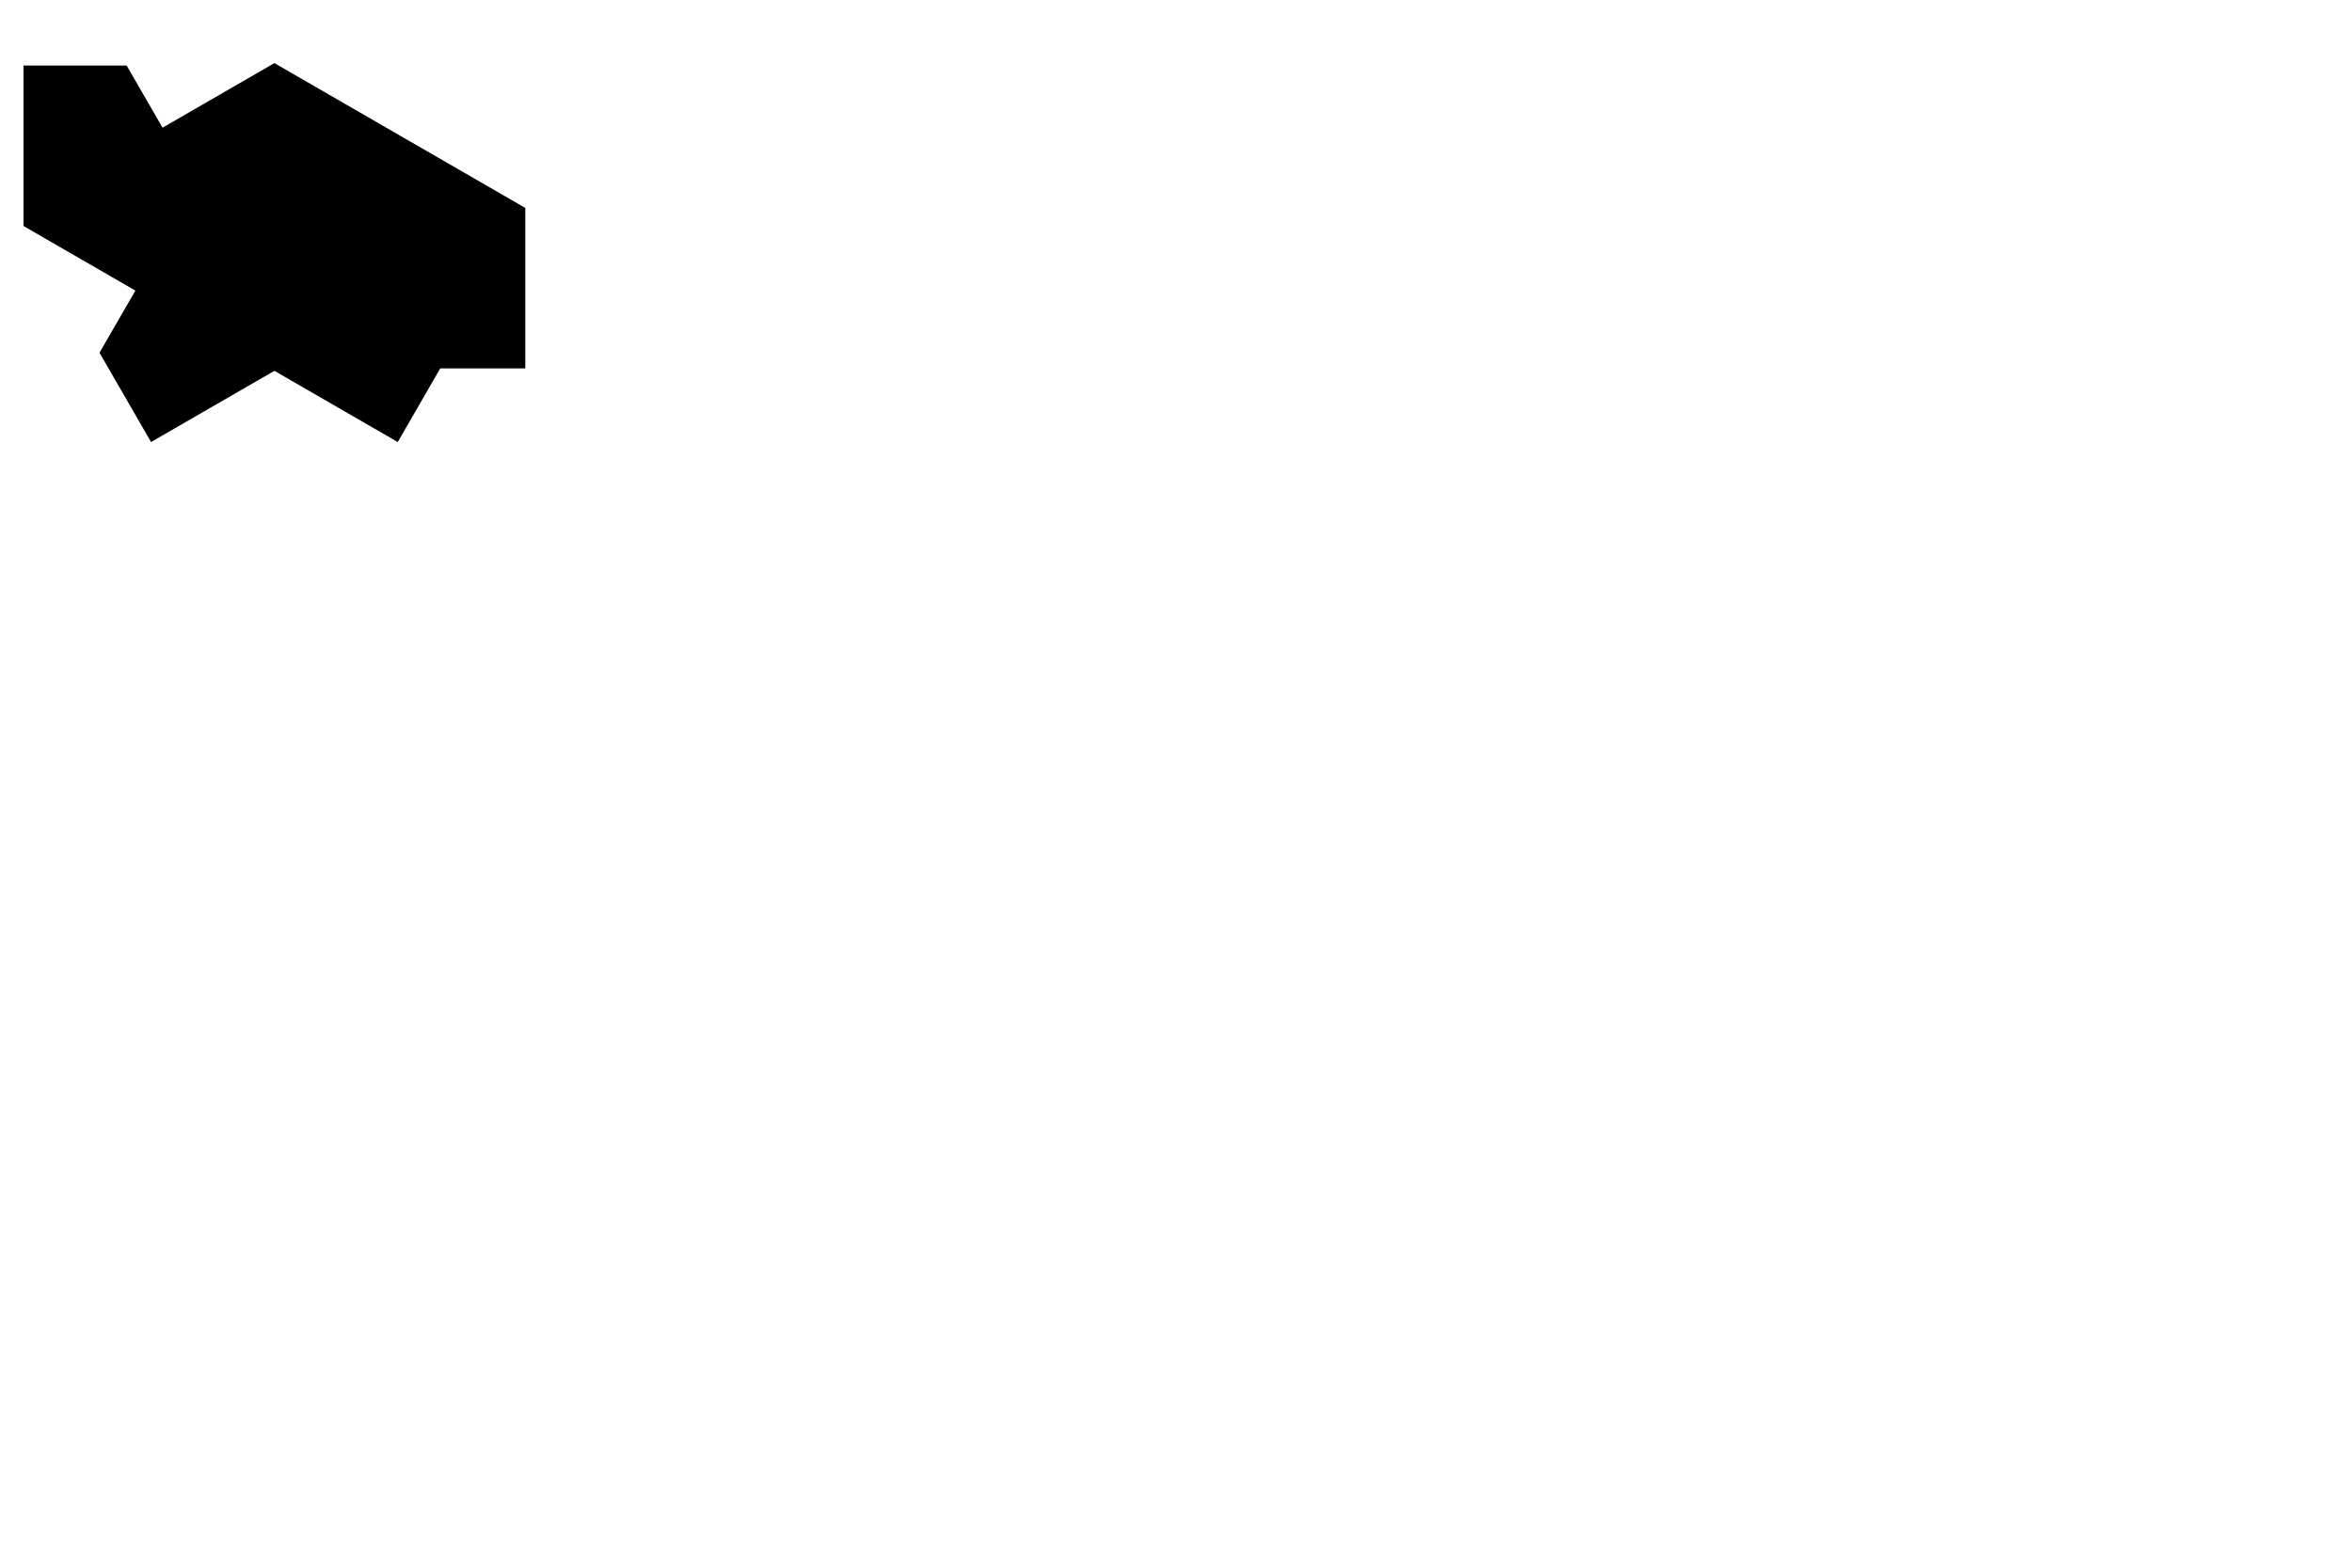
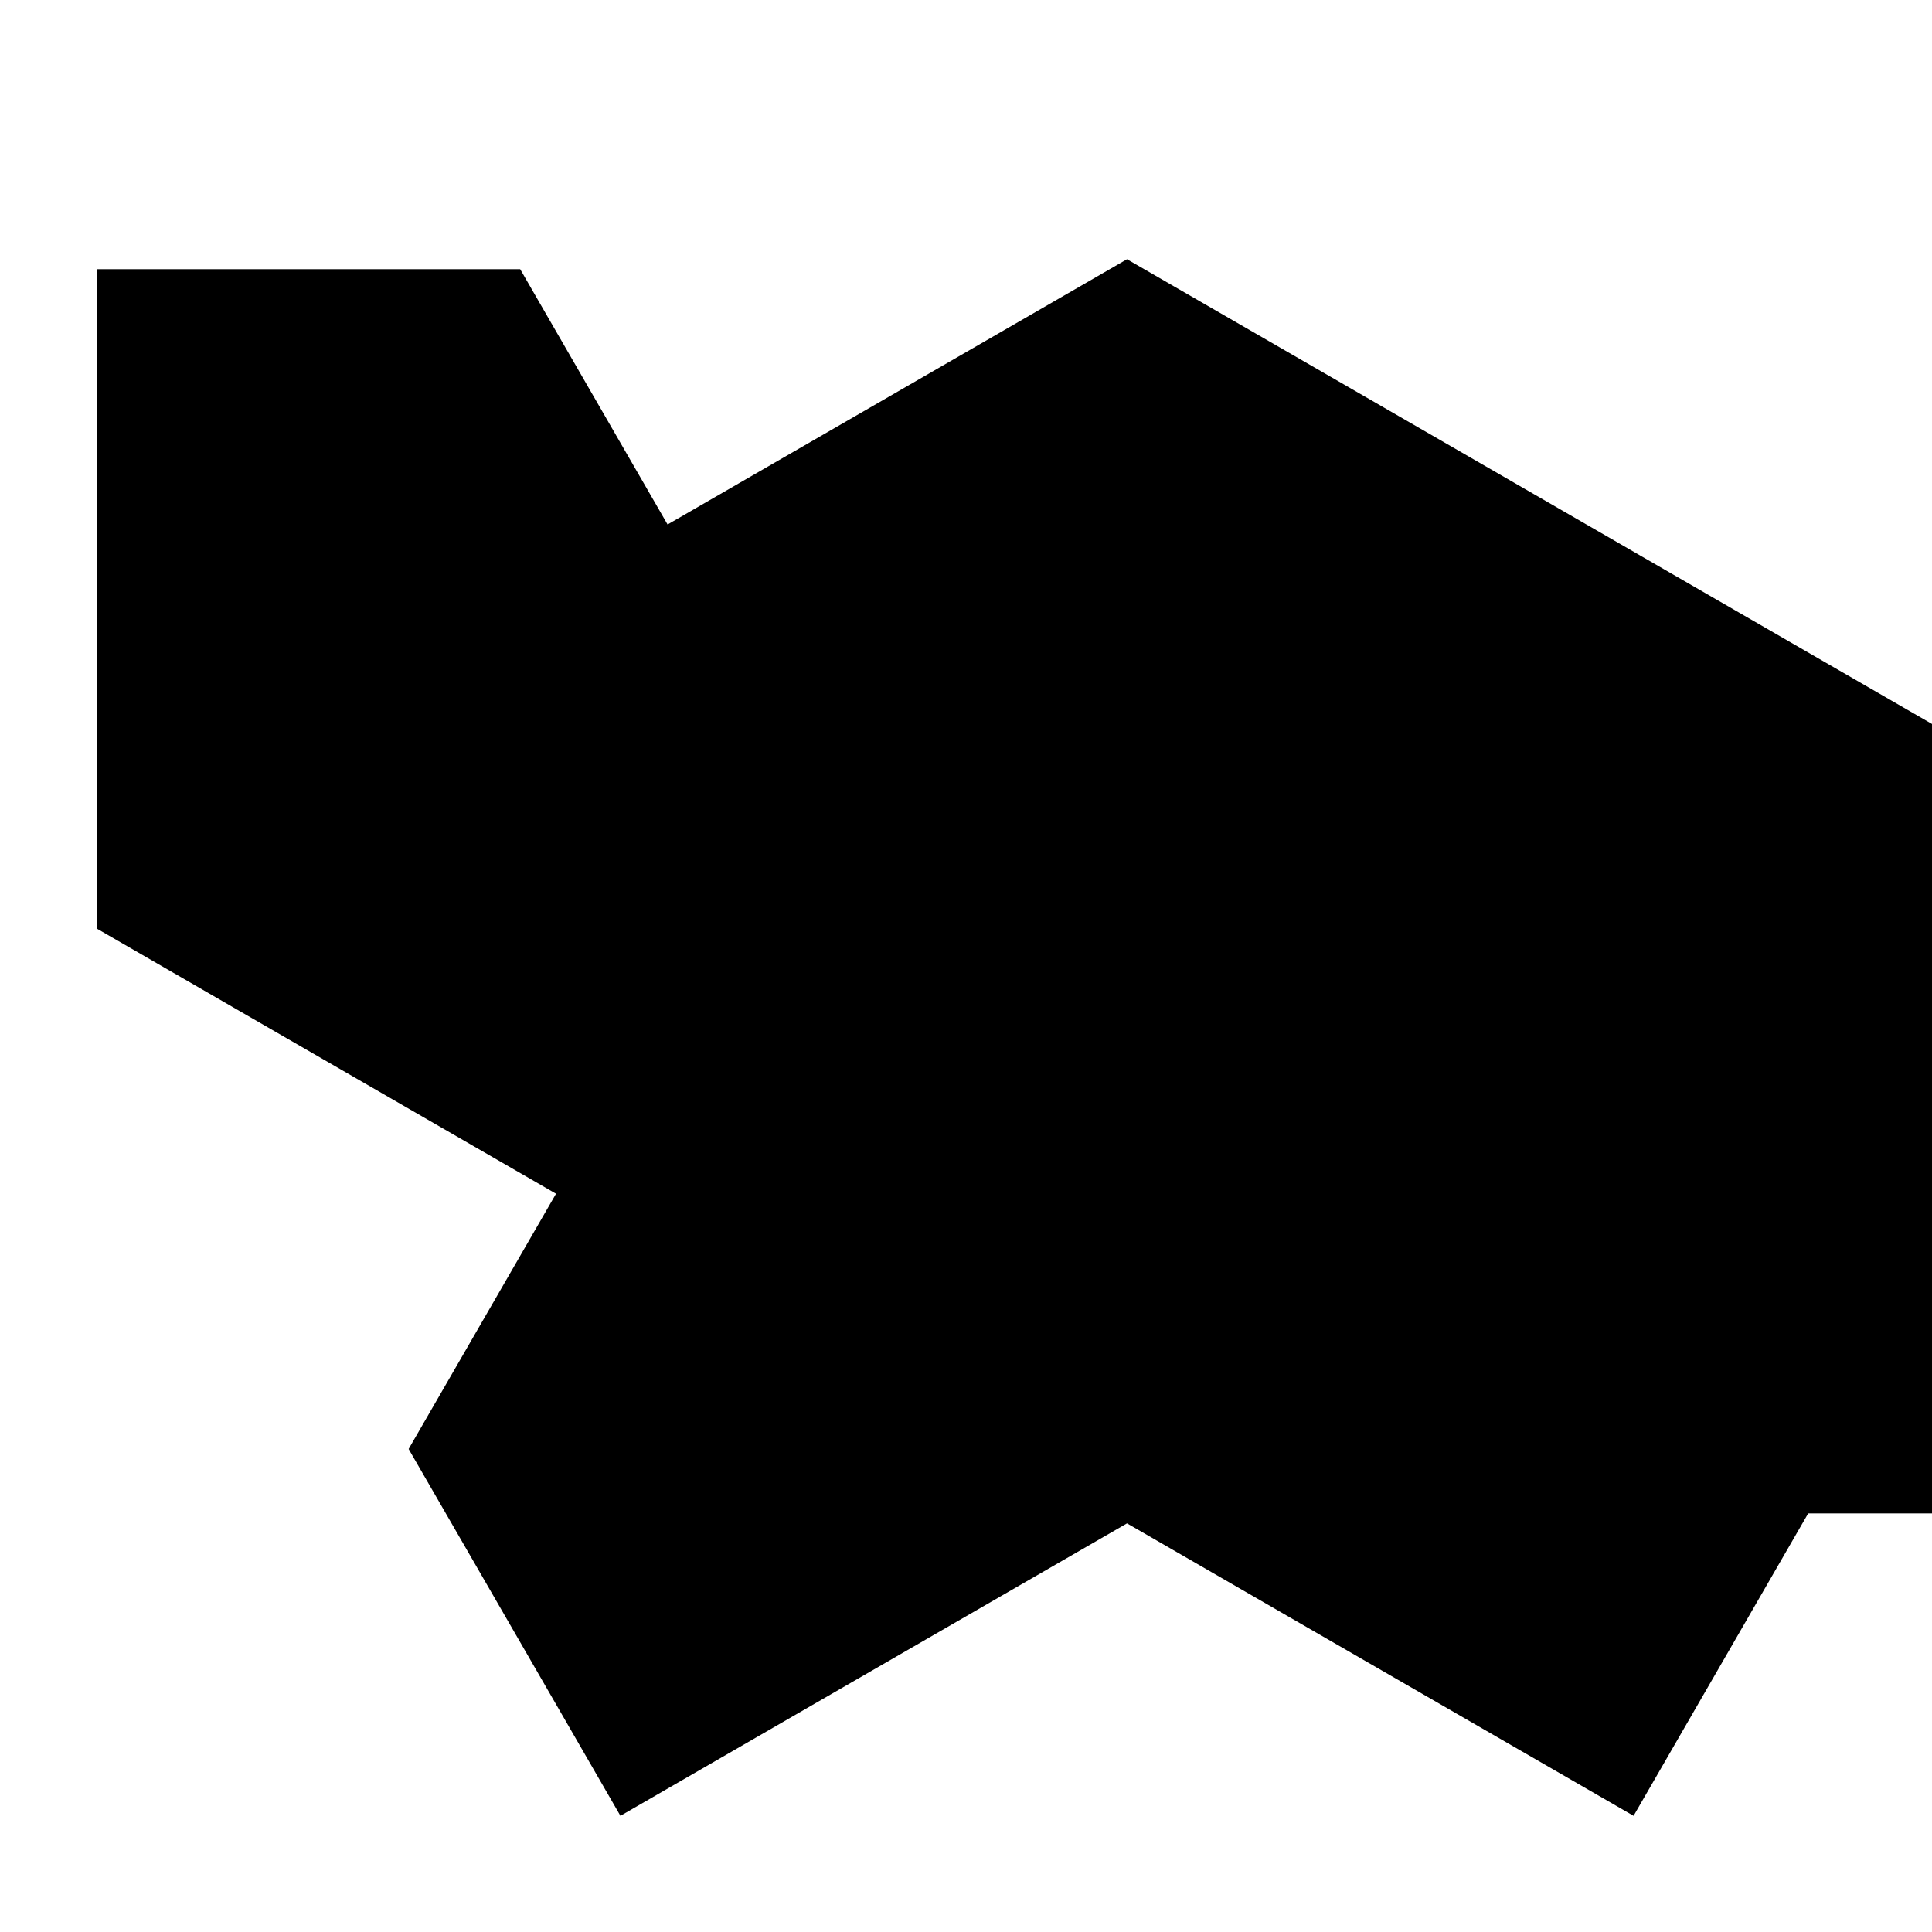
- <svg xmlns="http://www.w3.org/2000/svg" style="left: 0px; top: 0px; width: 150px; height: 100px; background-color: rgba(255, 255, 255, 0);">
+ <svg xmlns="http://www.w3.org/2000/svg" style="left: 0px; top: 0px; width: 30px; height: 30px; background-color: rgba(255, 255, 255, 0);">
  <polygon fill="black" fill-opacity="1" stroke="black" stroke-width="2" vector-effect="non-scaling-stroke" points=" 0,0 0.75,0.433 1,0 1.5,0 1.5,-0.866 0.75,-1.299 0,-1.732 -0.75,-1.299 -1,-1.732 -1.5,-1.732 -1.5,-0.866 -0.75,-0.433 -1,0 -0.75,0.433" transform="scale(10, 10) translate(1.75, 2.25)" />
</svg>
